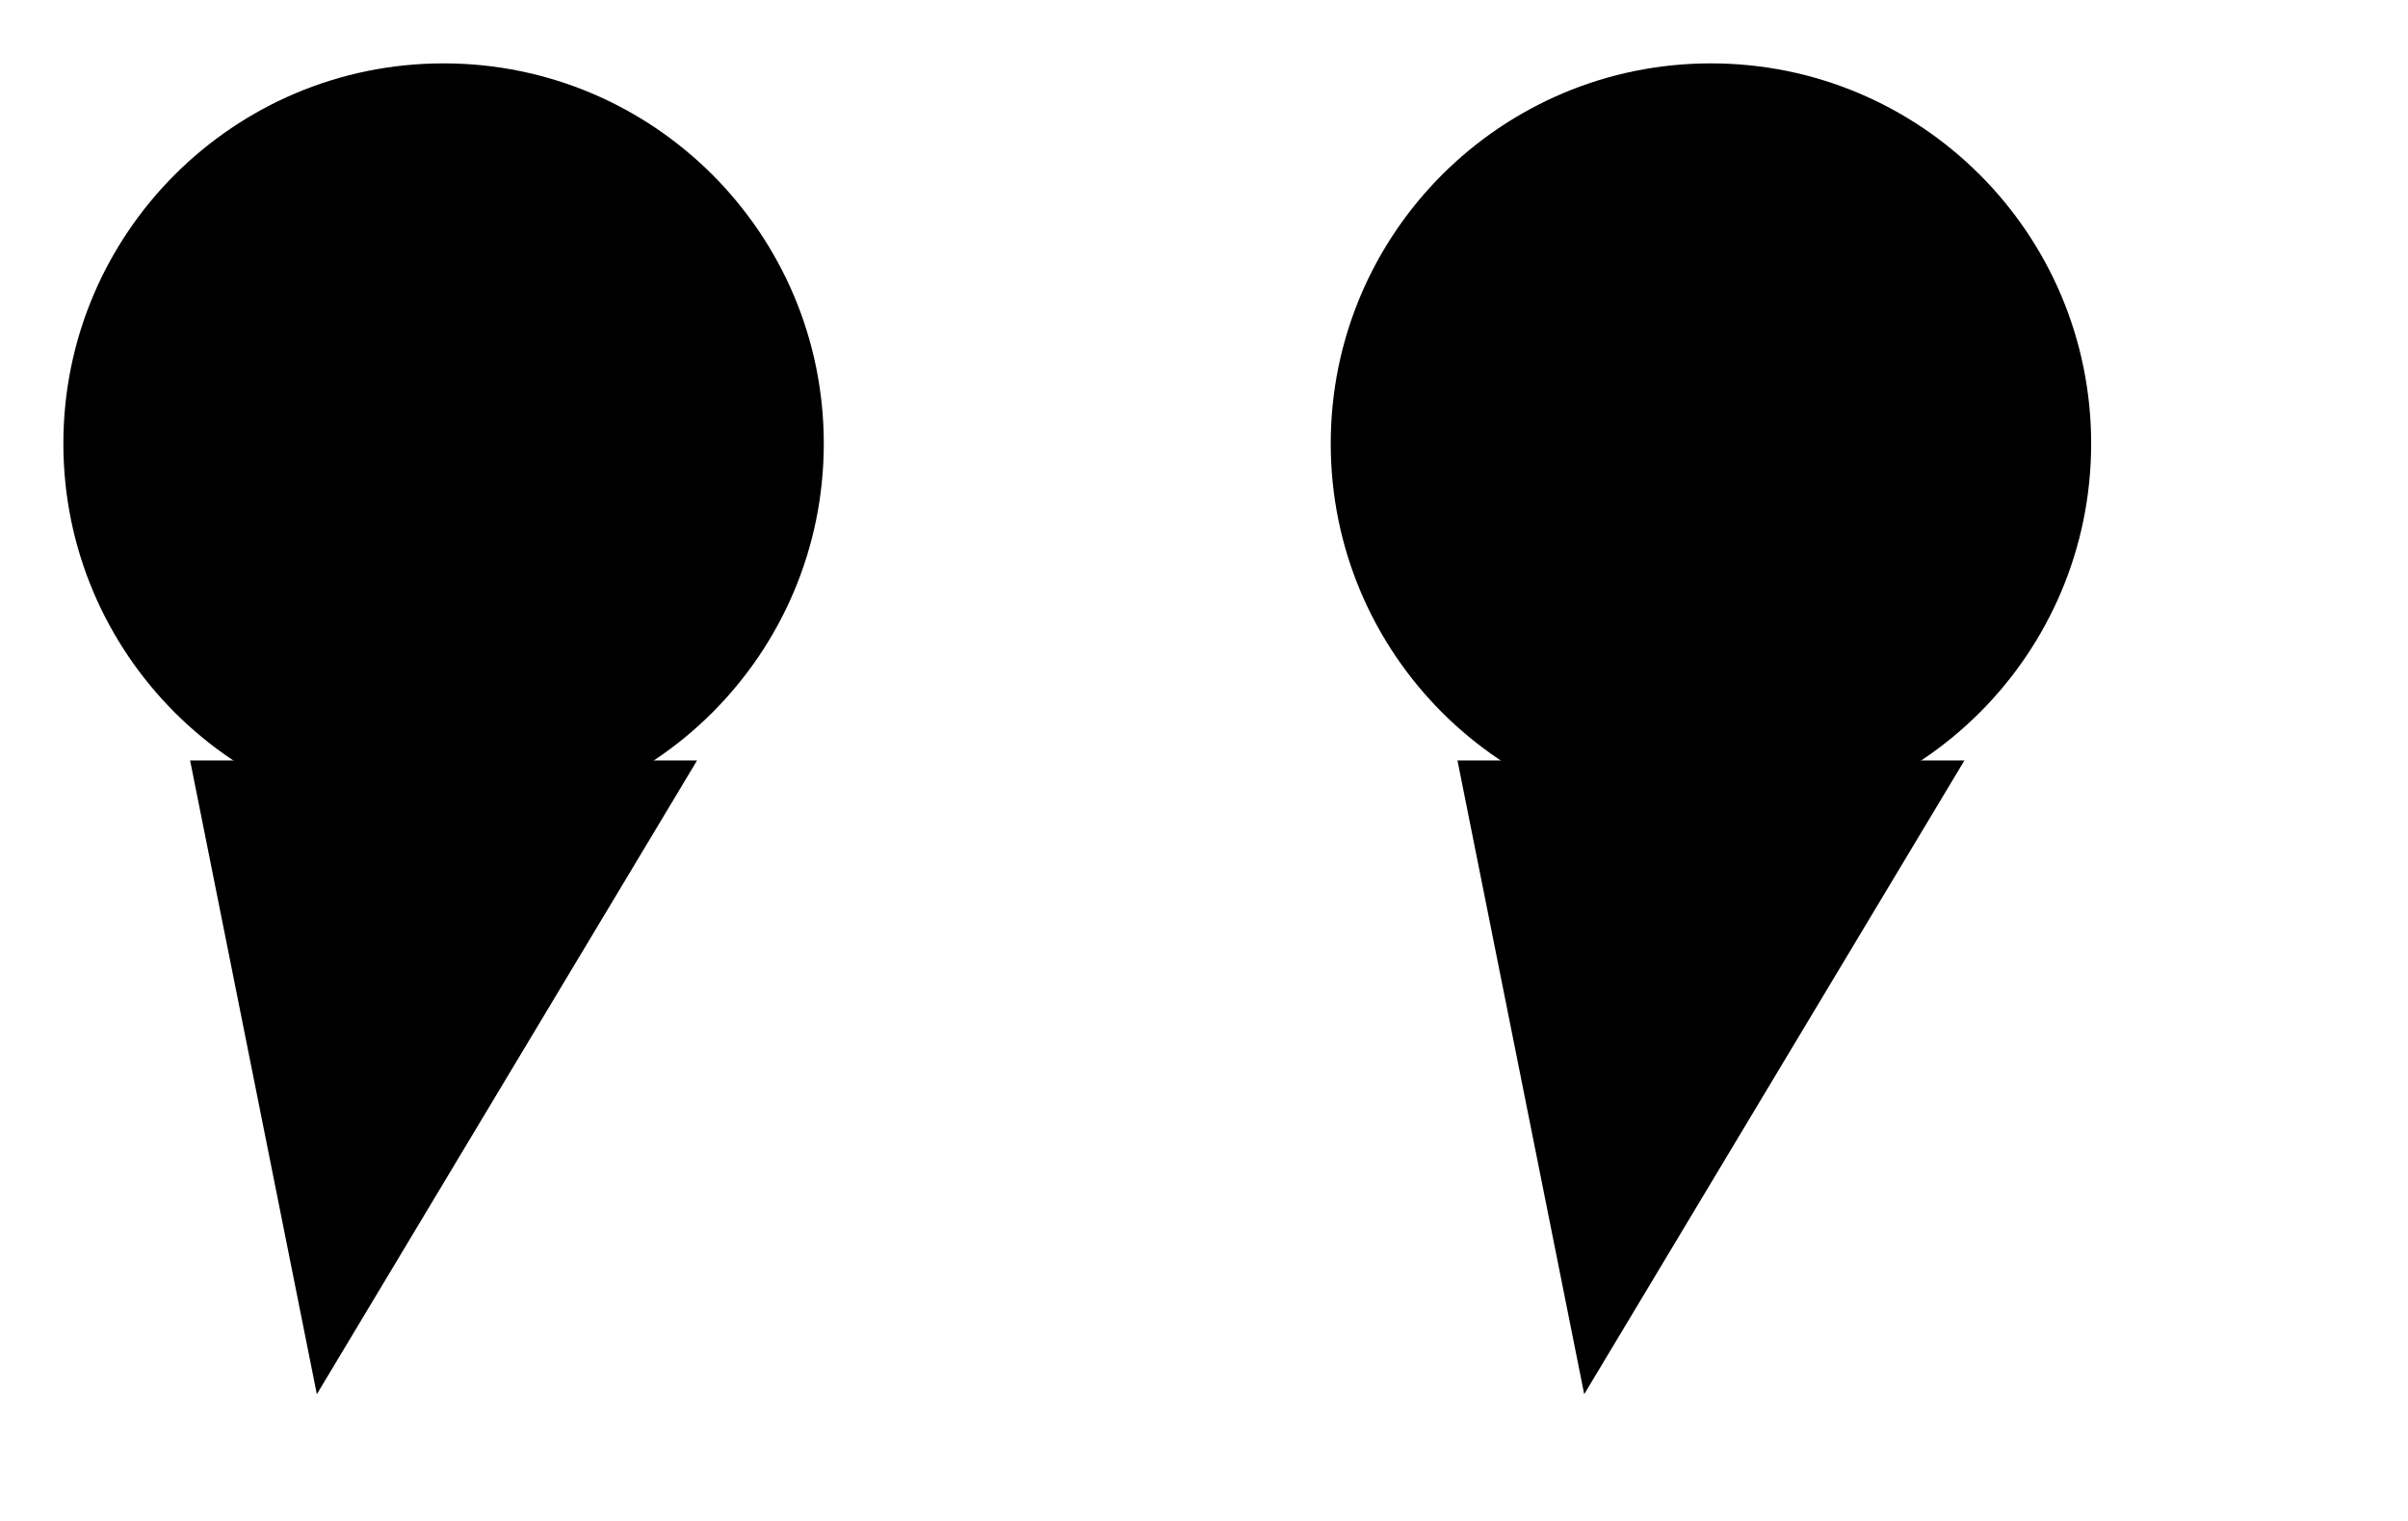
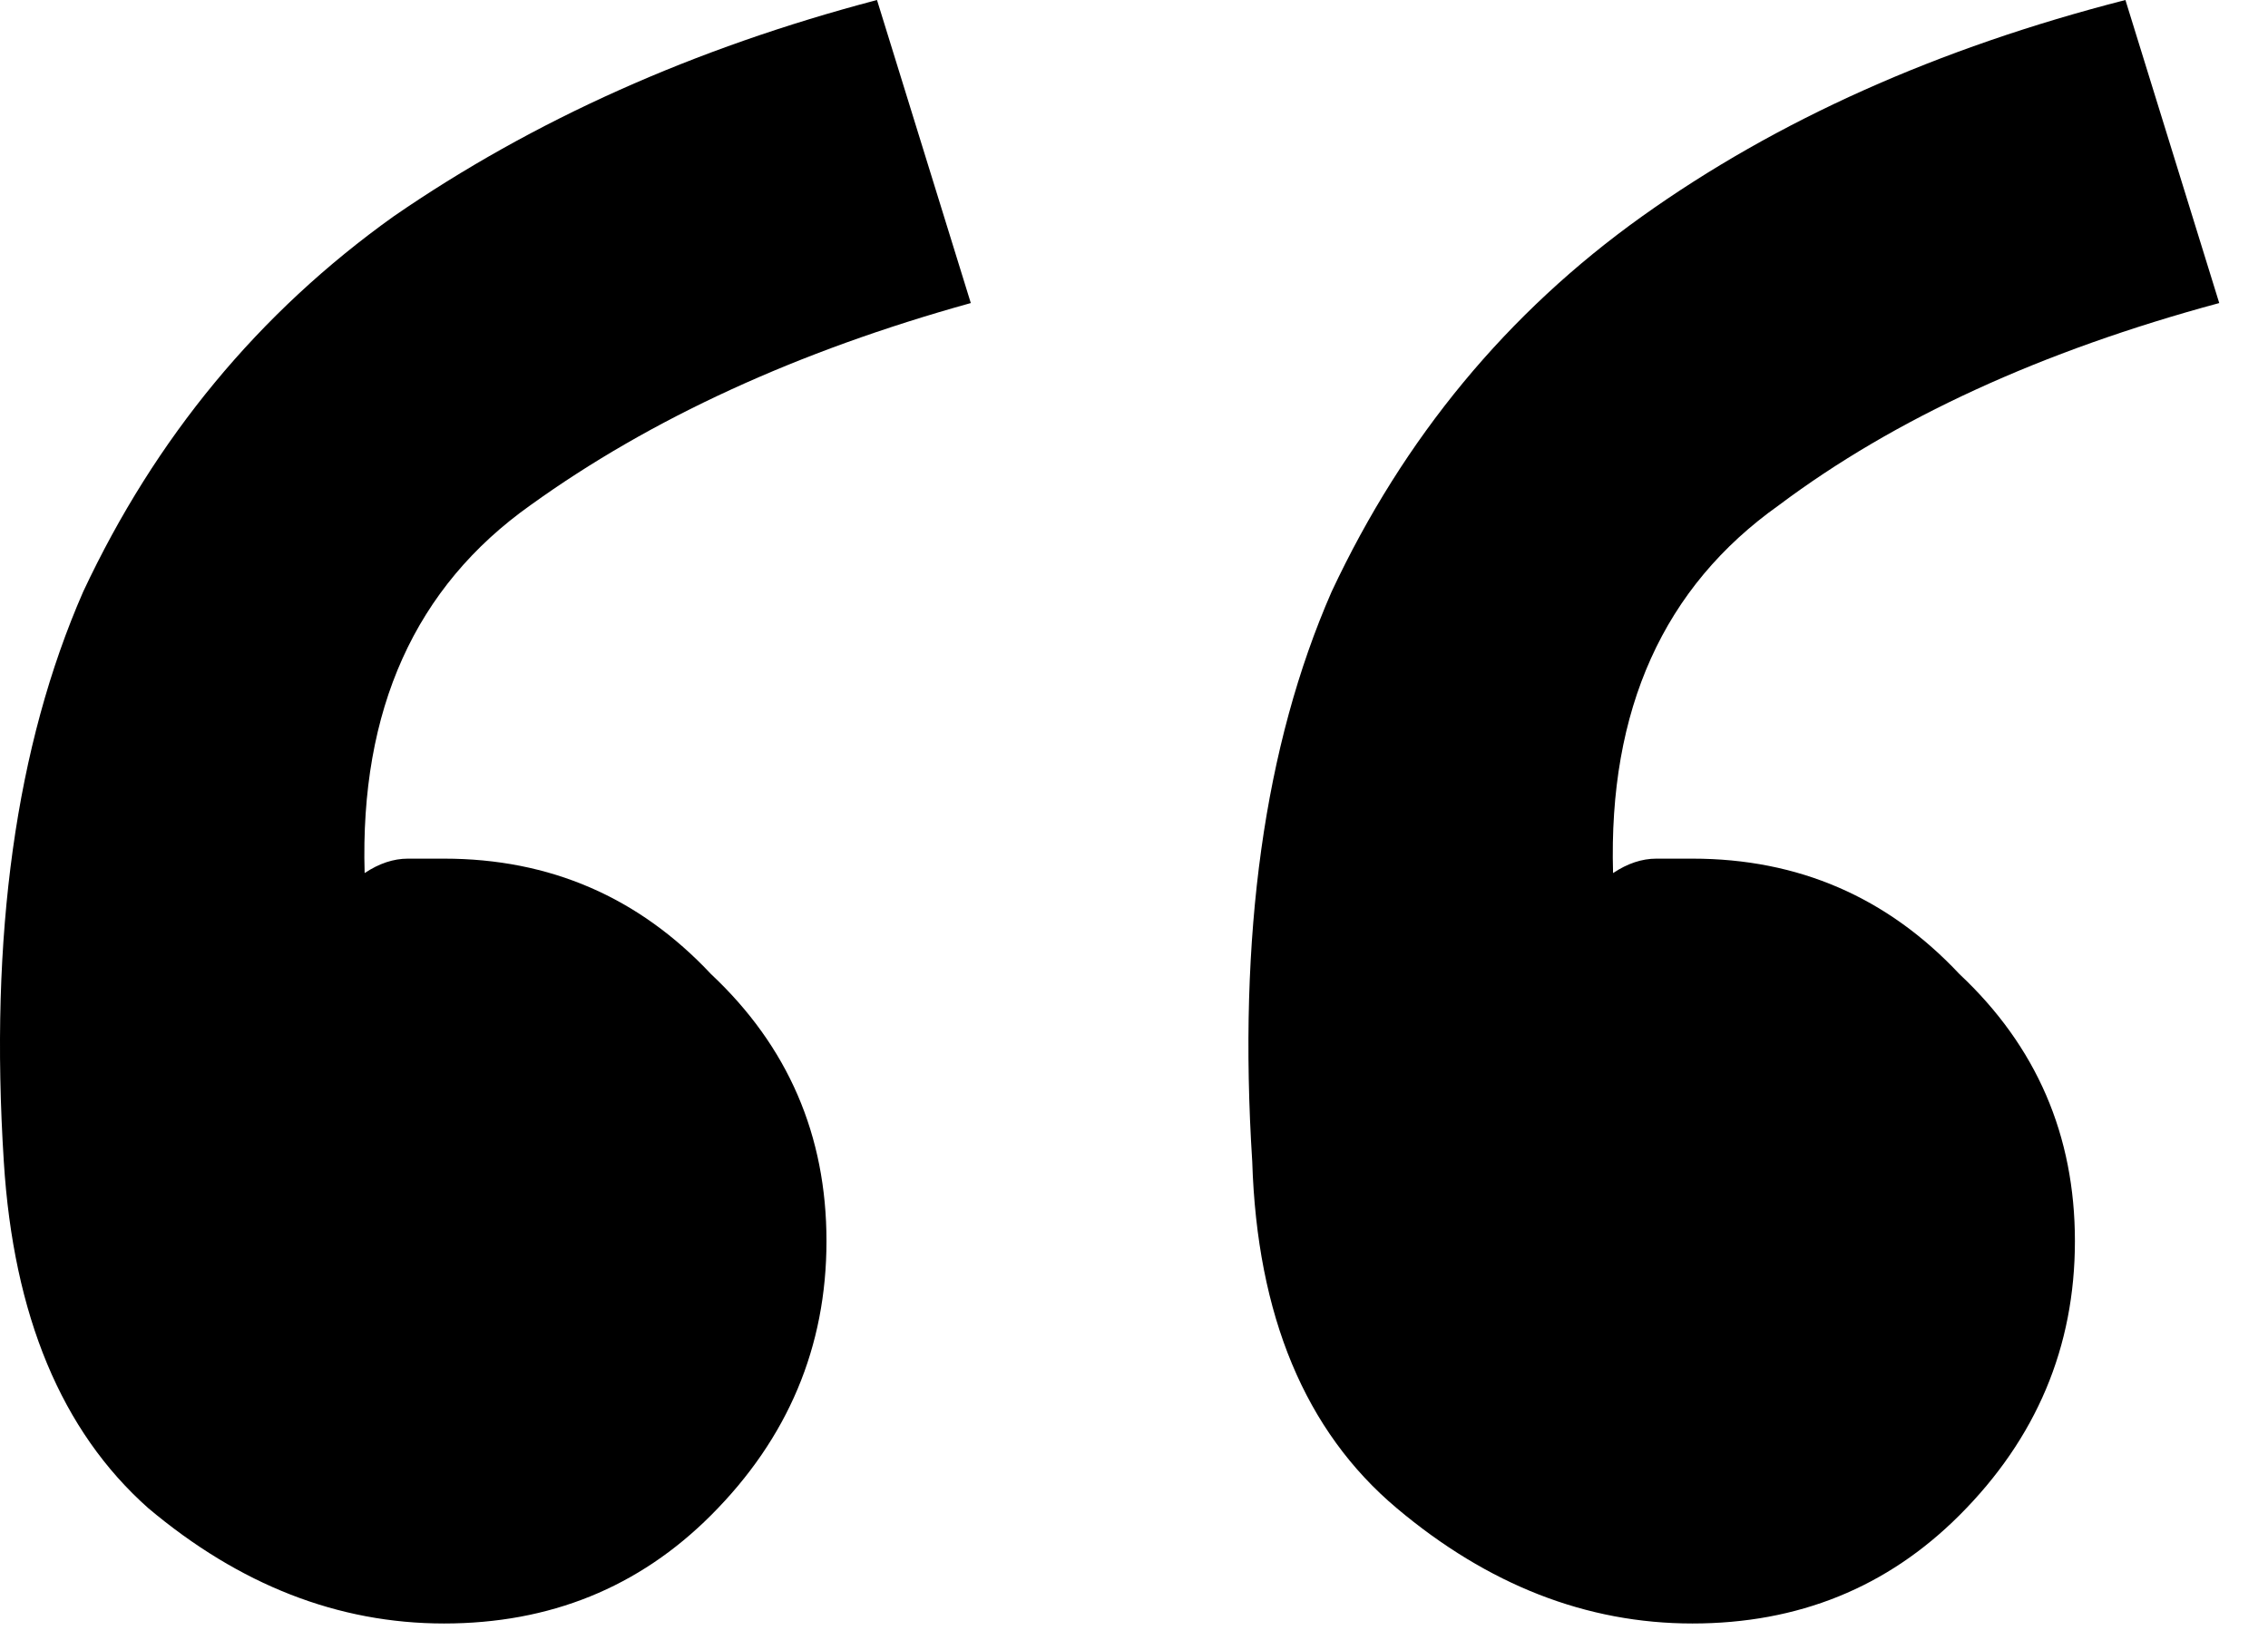
- <svg xmlns="http://www.w3.org/2000/svg" width="38" height="24" viewBox="0 0 38 24" fill="none">
-   <circle cx="7" cy="7" r="6" fill="currentColor" />
-   <polygon points="3,12 11,12 5,22" fill="currentColor" />
-   <circle cx="27" cy="7" r="6" fill="currentColor" />
-   <polygon points="23,12 31,12 25,22" fill="currentColor" />
+ <svg xmlns="http://www.w3.org/2000/svg" width="44" height="32" viewBox="0 0 44 32" fill="none">
+   <path d="M8.614 16.66C10.668 16.66 12.394 17.407 13.794 18.9C15.287 20.3 16.034 22.027 16.034 24.08C16.034 26.133 15.287 27.907 13.794 29.4C12.394 30.8 10.668 31.5 8.614 31.5C6.561 31.5 4.647 30.753 2.874 29.26C1.194 27.767 0.261 25.527 0.074 22.54C-0.206 18.153 0.307 14.467 1.614 11.48C3.014 8.493 5.021 6.067 7.634 4.2C10.341 2.333 13.467 0.933 17.014 0L18.834 5.88C15.474 6.813 12.627 8.12 10.294 9.8C8.054 11.387 6.981 13.767 7.074 16.94C7.354 16.753 7.634 16.66 7.914 16.66C8.287 16.66 8.521 16.66 8.614 16.66ZM32.834 16.66C34.888 16.66 36.614 17.407 38.014 18.9C39.508 20.3 40.254 22.027 40.254 24.08C40.254 26.133 39.508 27.907 38.014 29.4C36.614 30.8 34.888 31.5 32.834 31.5C30.781 31.5 28.867 30.753 27.094 29.26C25.321 27.767 24.387 25.527 24.294 22.54C24.014 18.153 24.527 14.467 25.834 11.48C27.234 8.493 29.241 6.067 31.854 4.2C34.468 2.333 37.594 0.933 41.234 0L43.054 5.88C39.601 6.813 36.754 8.12 34.514 9.8C32.274 11.387 31.201 13.767 31.294 16.94C31.574 16.753 31.854 16.66 32.134 16.66C32.414 16.66 32.648 16.66 32.834 16.66Z" fill="currentColor" />
</svg>
